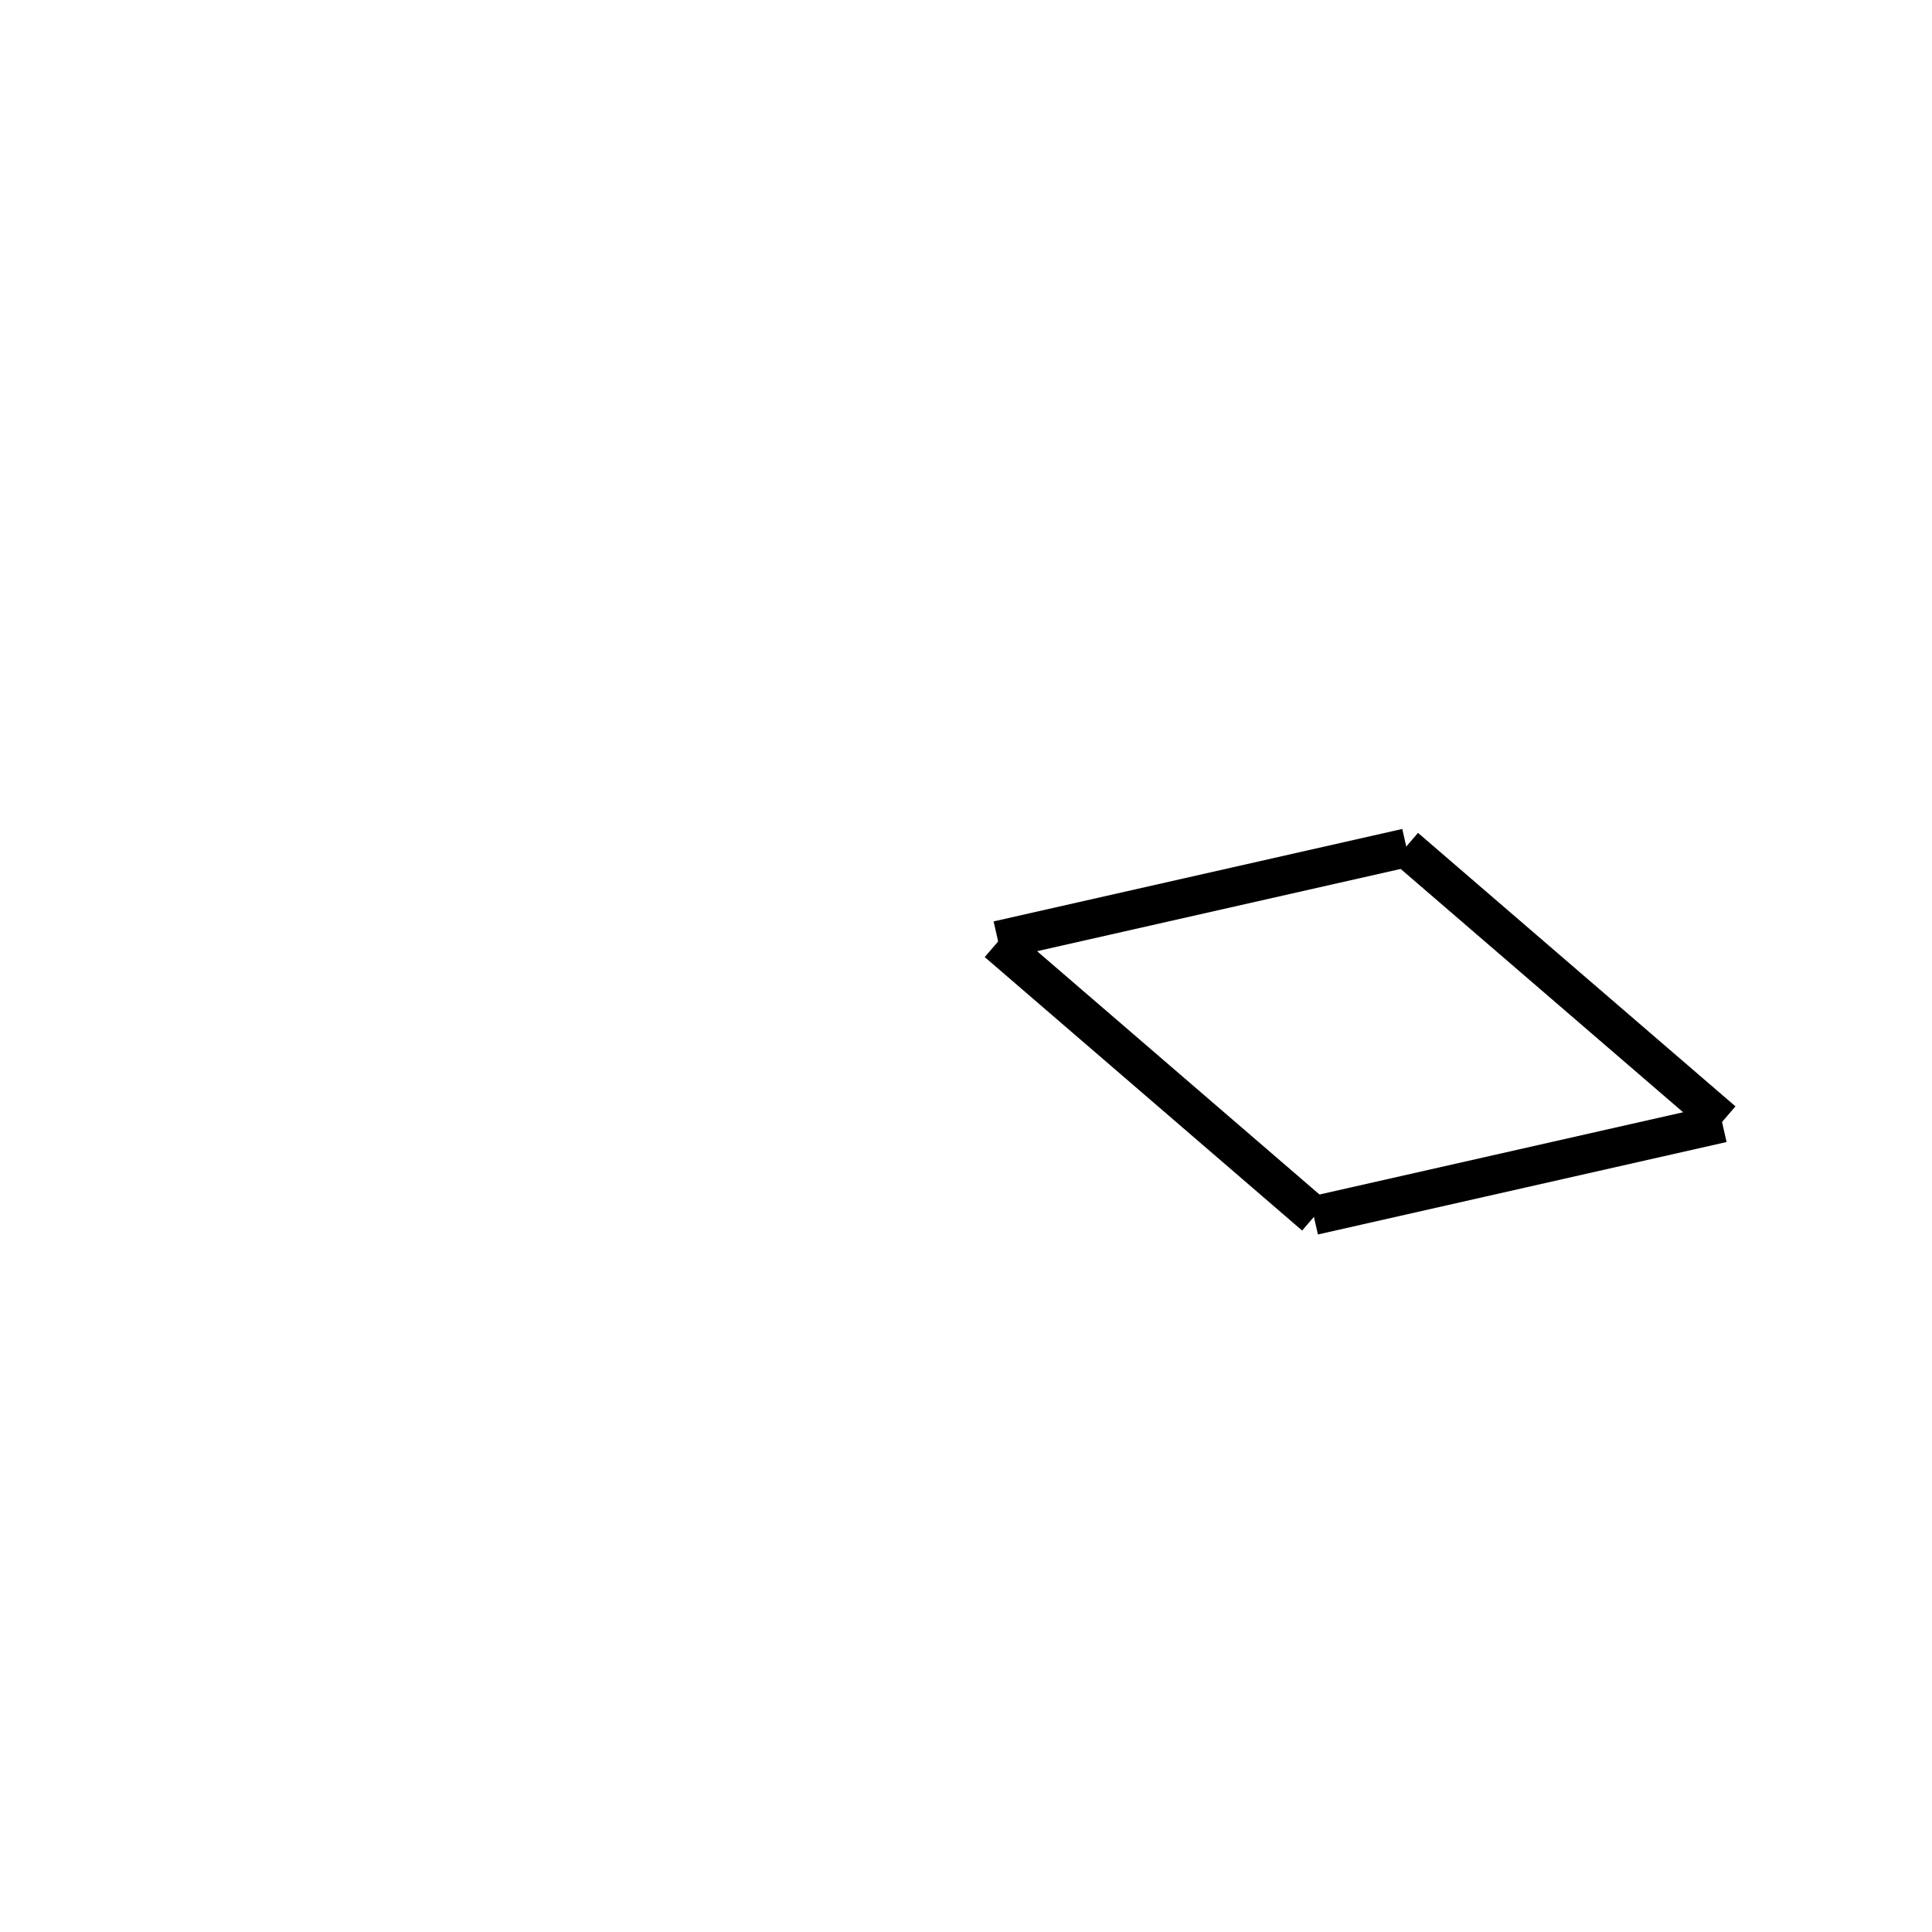
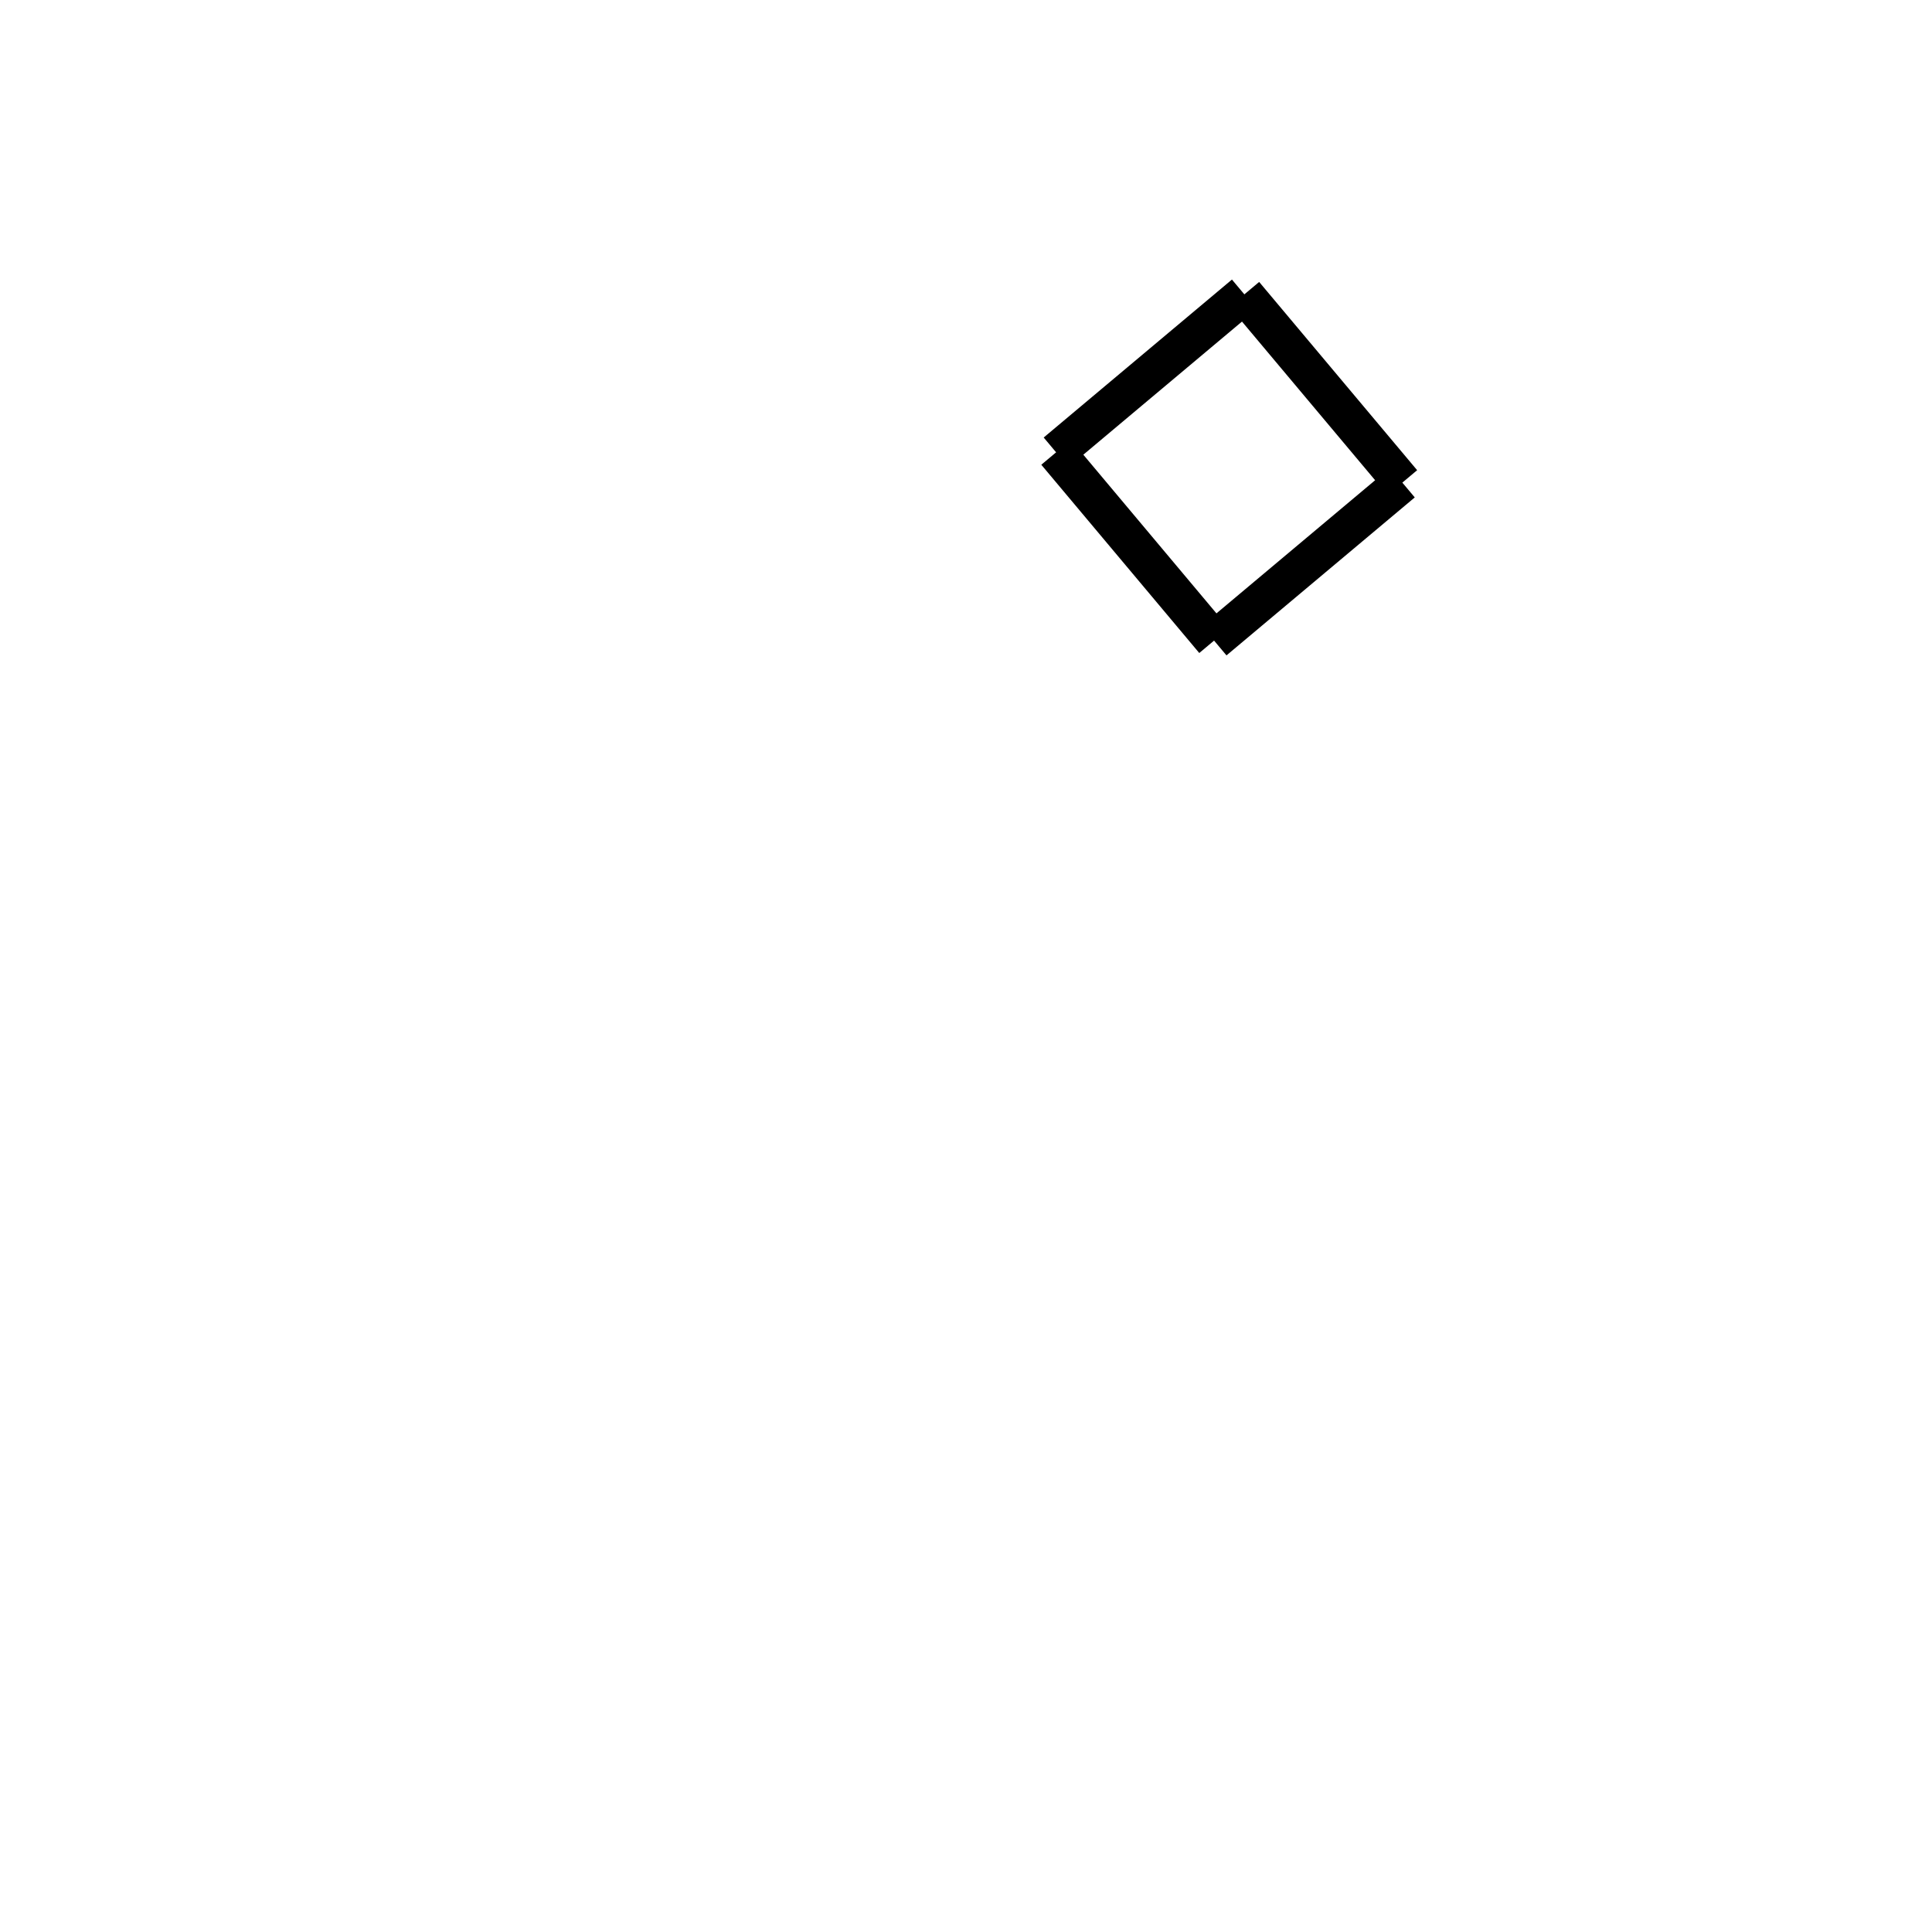
<svg xmlns="http://www.w3.org/2000/svg" height="100" width="100">
-   <line x1="51.649" y1="48.667" x2="72.802" y2="43.882" stroke-width="2" stroke="black" />
-   <line x1="72.744" y1="43.868" x2="89.175" y2="58.023" stroke-width="2" stroke="black" />
-   <line x1="67.994" y1="62.921" x2="89.147" y2="58.136" stroke-width="2" stroke="black" />
-   <line x1="51.621" y1="48.78" x2="68.051" y2="62.935" stroke-width="2" stroke="black" />
+   <line x1="54.664" y1="23.412" x2="64.408" y2="15.236" stroke-width="2" stroke="black" />
+   <line x1="64.408" y1="15.236" x2="72.585" y2="24.98" stroke-width="2" stroke="black" />
+   <line x1="62.84" y1="33.157" x2="72.585" y2="24.98" stroke-width="2" stroke="black" />
+   <line x1="54.664" y1="23.412" x2="62.84" y2="33.157" stroke-width="2" stroke="black" />
</svg>
